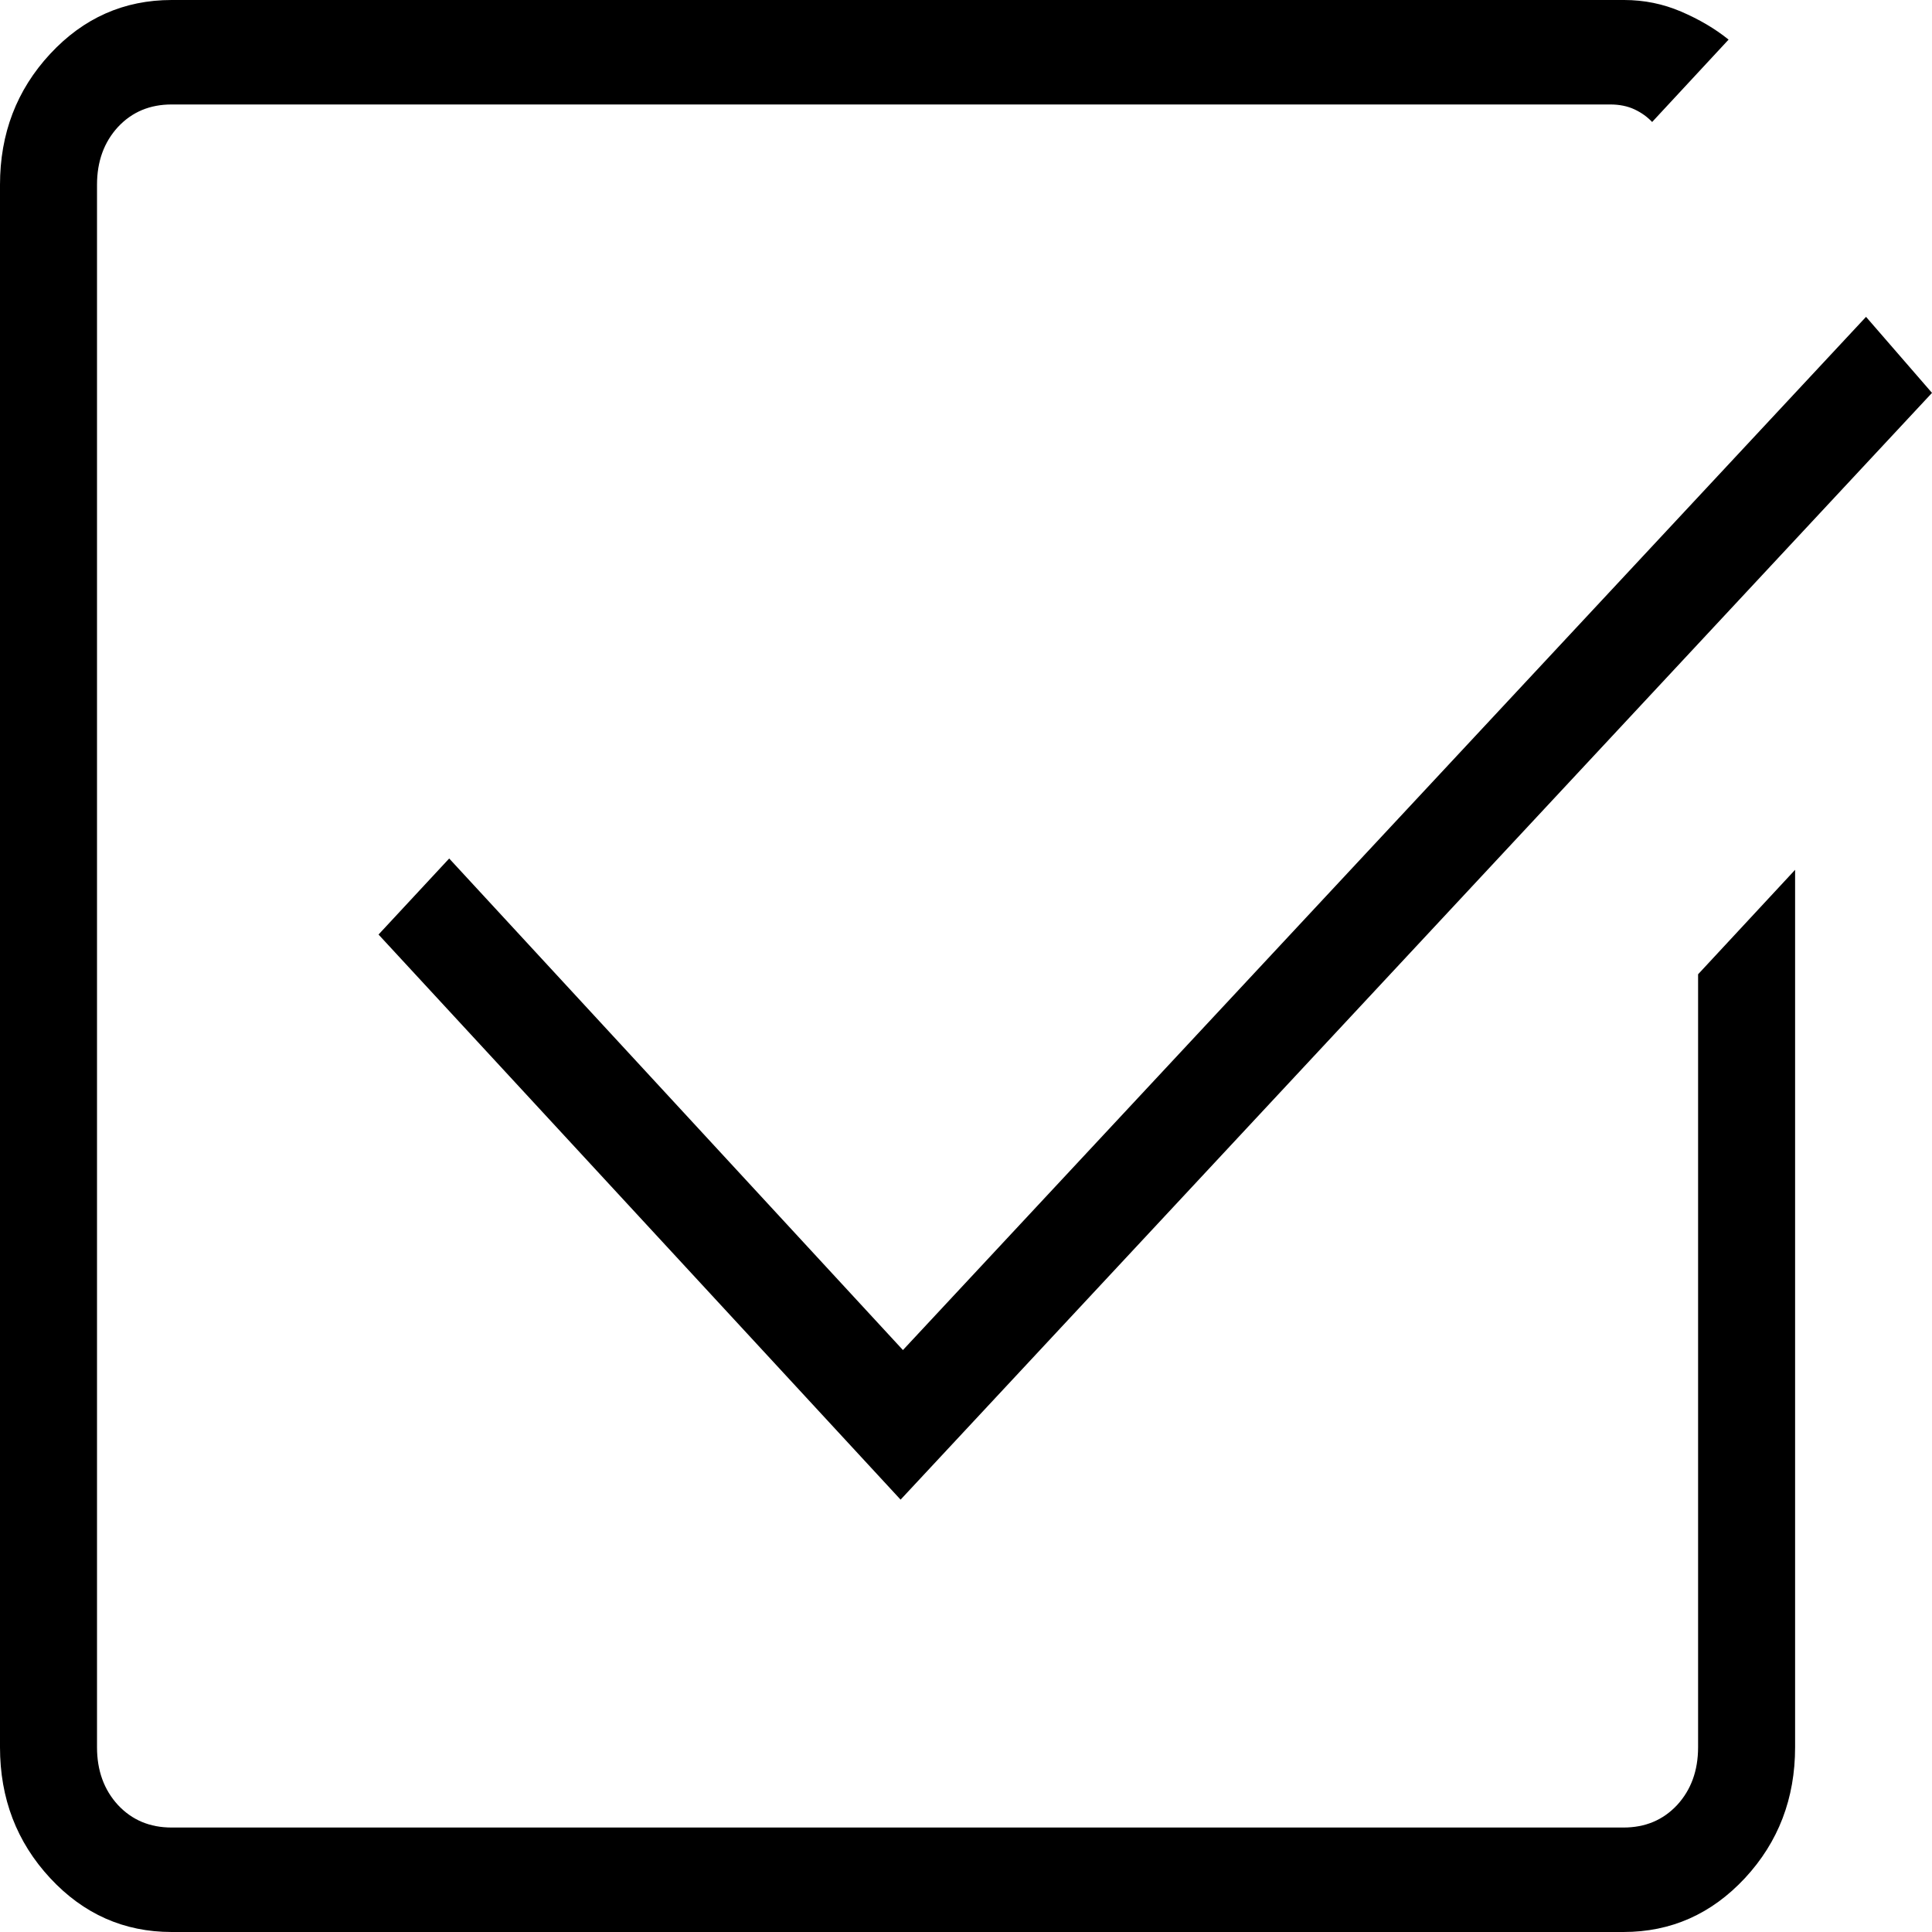
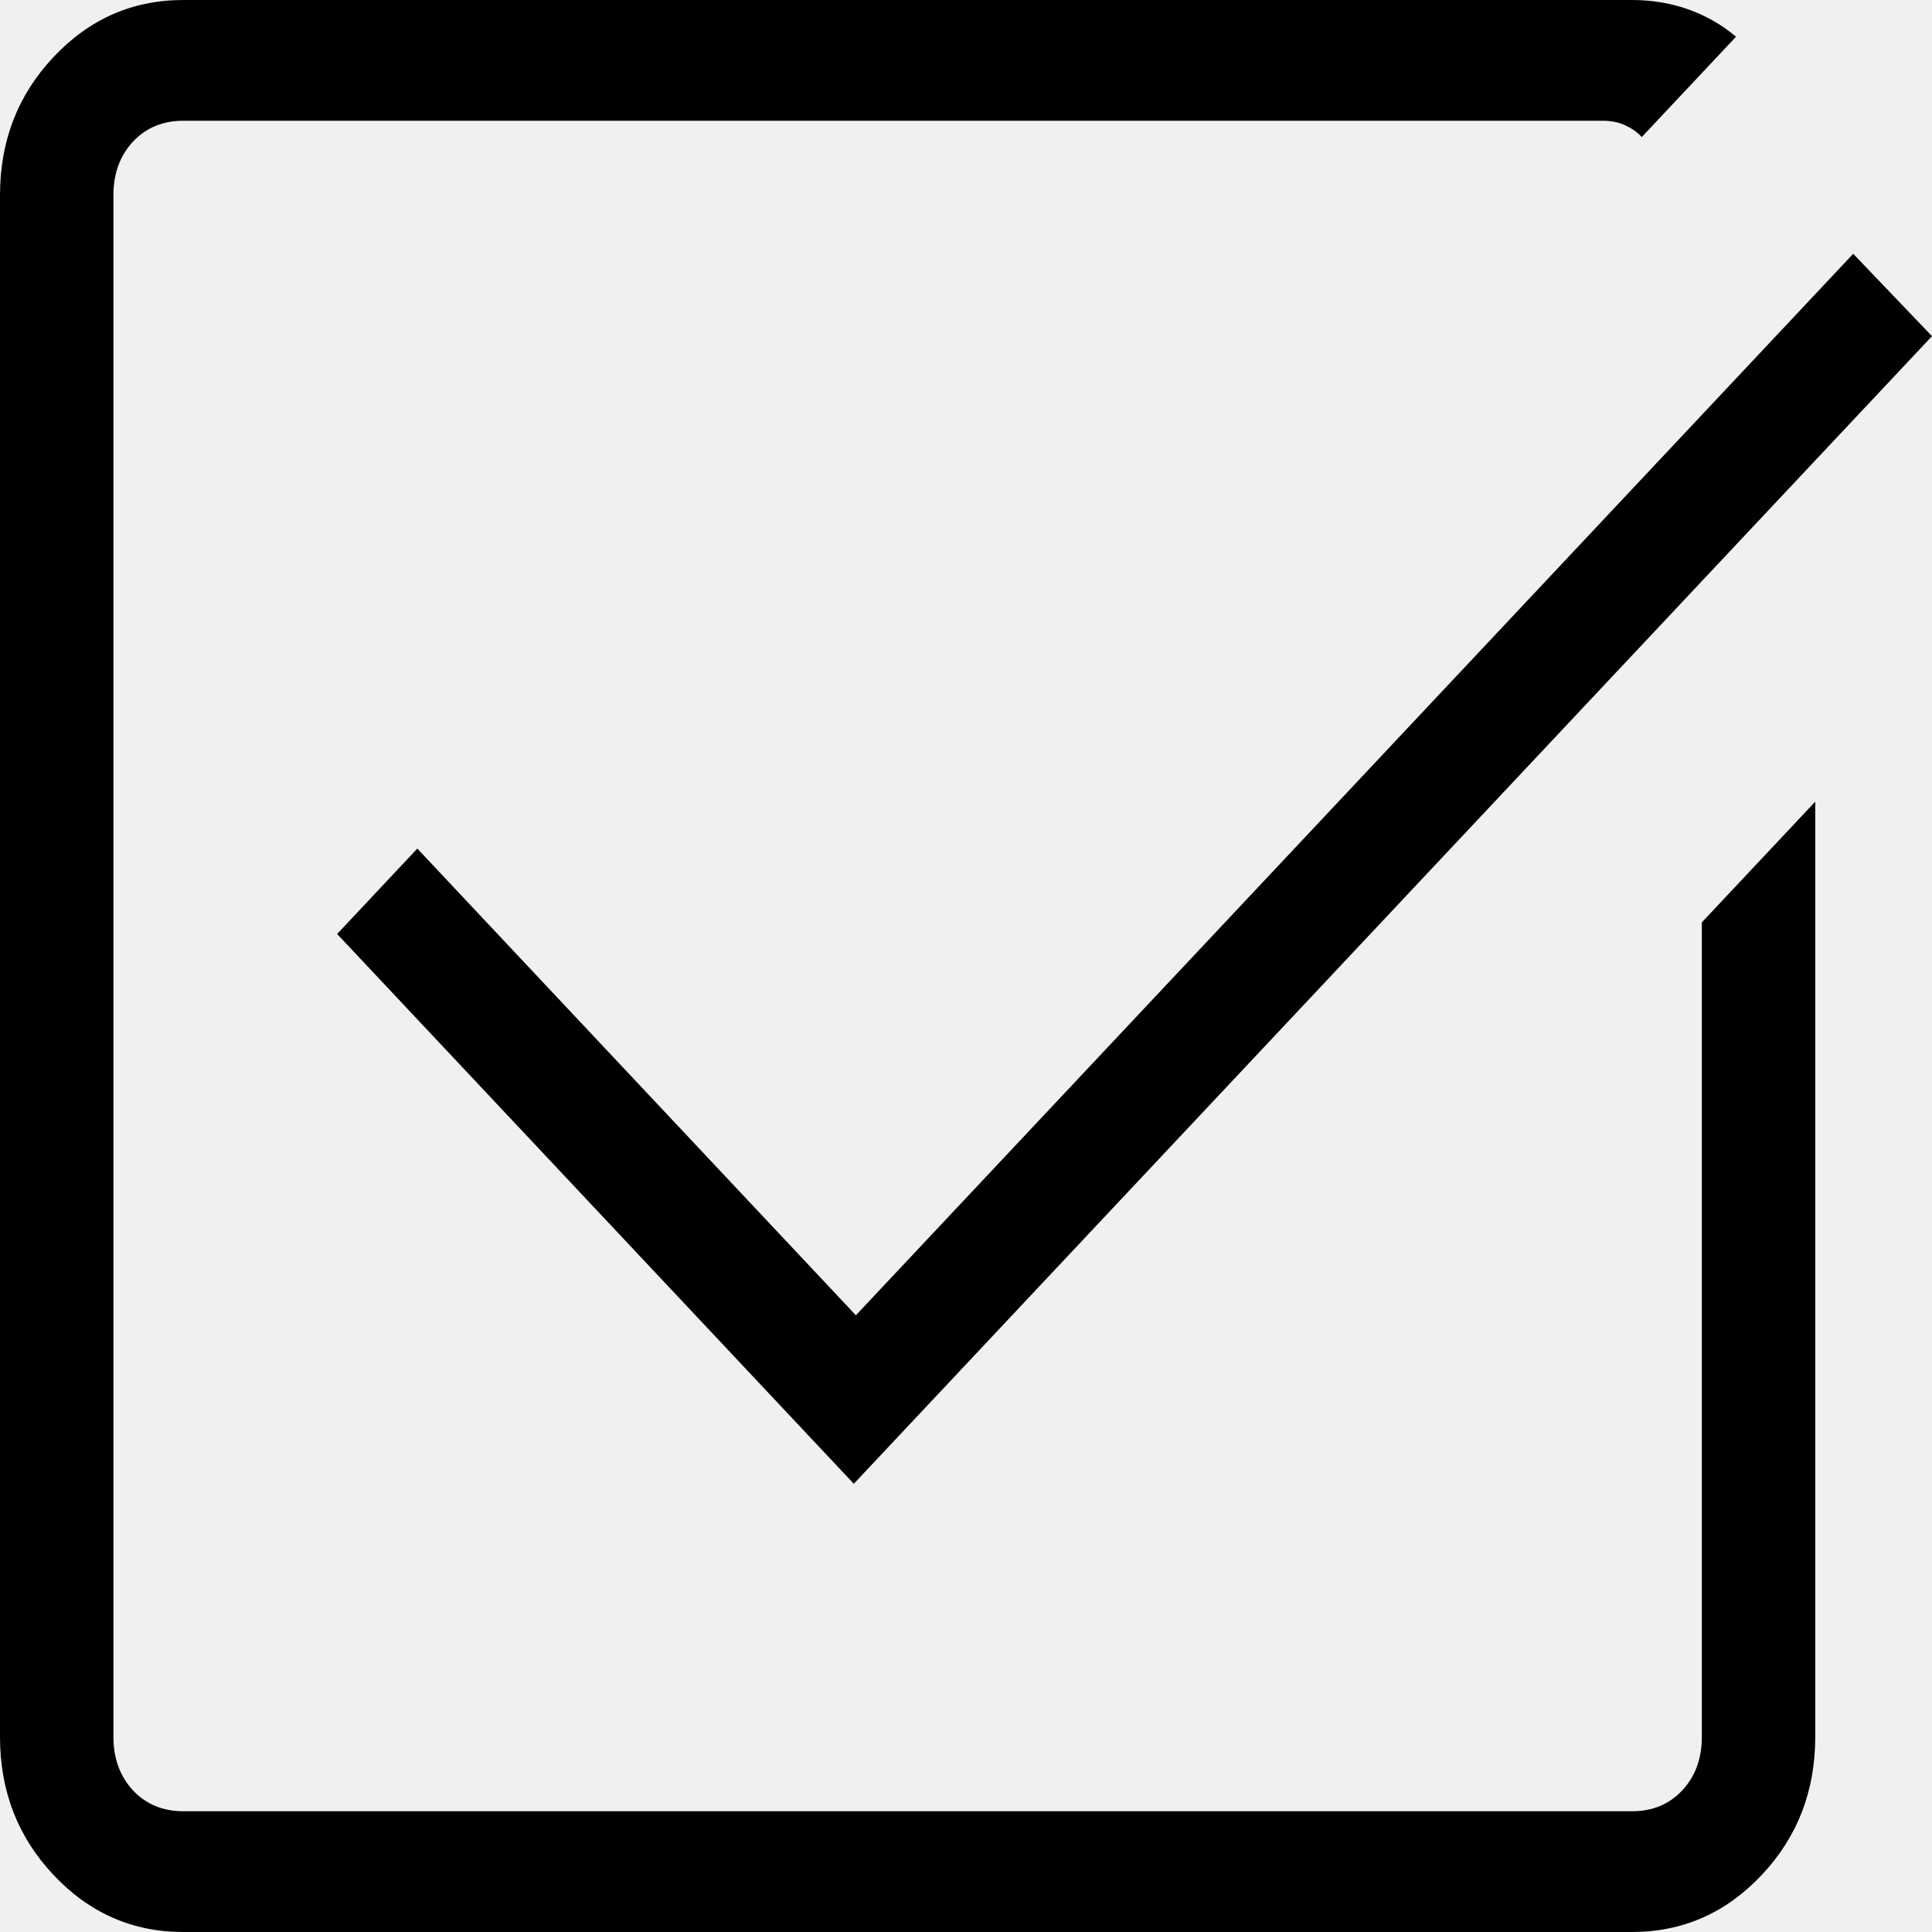
<svg xmlns="http://www.w3.org/2000/svg" class="icon" width="14" height="14" viewBox="0 0 14 14" fill="none">
-   <g clip-path="url(#clip0_2022_136)">
-     <rect width="14" height="14" fill="white" />
-     <path class="path primary" d="M1.244 14C0.899 14 0.605 13.87 0.363 13.609C0.121 13.348 0 13.032 0 12.661V1.339C0 0.968 0.121 0.652 0.363 0.391C0.605 0.13 0.899 0 1.244 0H11.769C11.914 0 12.051 0.028 12.182 0.084C12.312 0.14 12.427 0.207 12.526 0.287L11.972 0.884C11.938 0.848 11.896 0.817 11.845 0.793C11.794 0.769 11.735 0.757 11.668 0.757H1.244C1.086 0.757 0.957 0.811 0.855 0.92C0.754 1.03 0.703 1.169 0.703 1.339V12.661C0.703 12.831 0.754 12.97 0.855 13.08C0.957 13.189 1.086 13.243 1.244 13.243H11.764C11.922 13.243 12.051 13.189 12.153 13.08C12.254 12.97 12.305 12.831 12.305 12.661V7.06L13.008 6.303V12.661C13.008 13.032 12.887 13.348 12.645 13.609C12.402 13.87 12.109 14 11.764 14H1.244ZM6.526 10.867L2.743 6.772L3.255 6.221L6.543 9.783L13.522 2.296L14 2.847L6.526 10.867Z" fill="black" />
+   <g clip-path="url(#clip0_2024_141)">
+     <path class="path primary" d="M1.328 14C0.96 14 0.647 13.862 0.388 13.587C0.129 13.312 0 12.978 0 12.586V1.414C0 1.022 0.129 0.688 0.388 0.413C0.647 0.138 0.96 0 1.328 0H11.826C11.967 0 12.102 0.022 12.229 0.066C12.357 0.111 12.474 0.177 12.58 0.266L11.897 0.993C11.866 0.959 11.826 0.931 11.779 0.909C11.731 0.886 11.676 0.875 11.613 0.875H1.328C1.181 0.875 1.059 0.925 0.964 1.026C0.87 1.127 0.822 1.256 0.822 1.414V12.586C0.822 12.743 0.87 12.873 0.964 12.974C1.059 13.075 1.181 13.125 1.328 13.125H11.826C11.974 13.125 12.095 13.075 12.19 12.974C12.285 12.873 12.332 12.743 12.332 12.586V6.684L13.154 5.809V12.586C13.154 12.978 13.025 13.312 12.766 13.587C12.507 13.862 12.194 14 11.826 14H1.328ZM6.187 10.752L2.443 6.768L3.024 6.149L6.202 9.531L13.429 1.839L14 2.436L6.187 10.752Z" fill="black" />
  </g>
  <defs>
-     <clipPath id="clip0_2022_136">
+     <clipPath id="clip0_2024_141">
      <rect width="14" height="14" fill="white" />
    </clipPath>
  </defs>
</svg>
